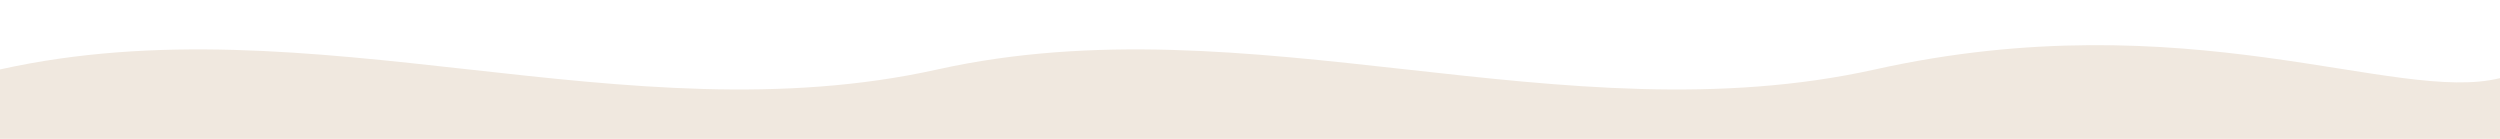
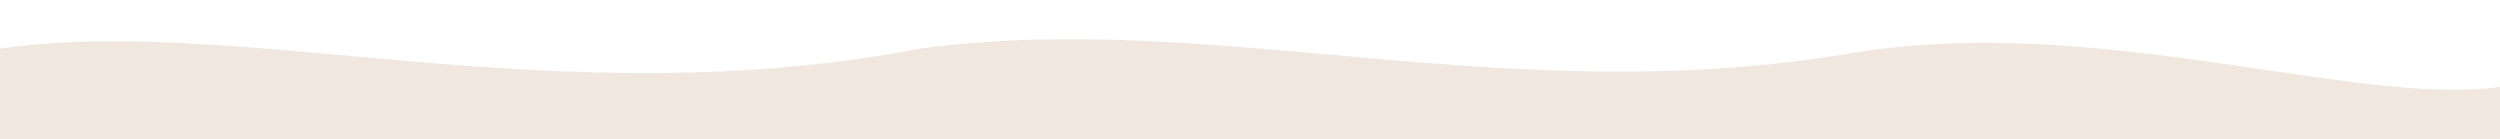
<svg xmlns="http://www.w3.org/2000/svg" viewBox="0 0 1440 80" preserveAspectRatio="none">
-   <path fill="#f0e8df" d="M0,40 C180,0 360,80 540,40 C720,0 900,80 1080,40 C1260,0 1380,60 1440,45 L1440,80 L0,80 Z" />
+   <path fill="#f0e8df" d="M0,28 C140,8 320,68 530,28 C700,5 870,65 1070,30 C1210,8 1360,62 1440,50 L1440,80 L0,80 Z" />
</svg>
